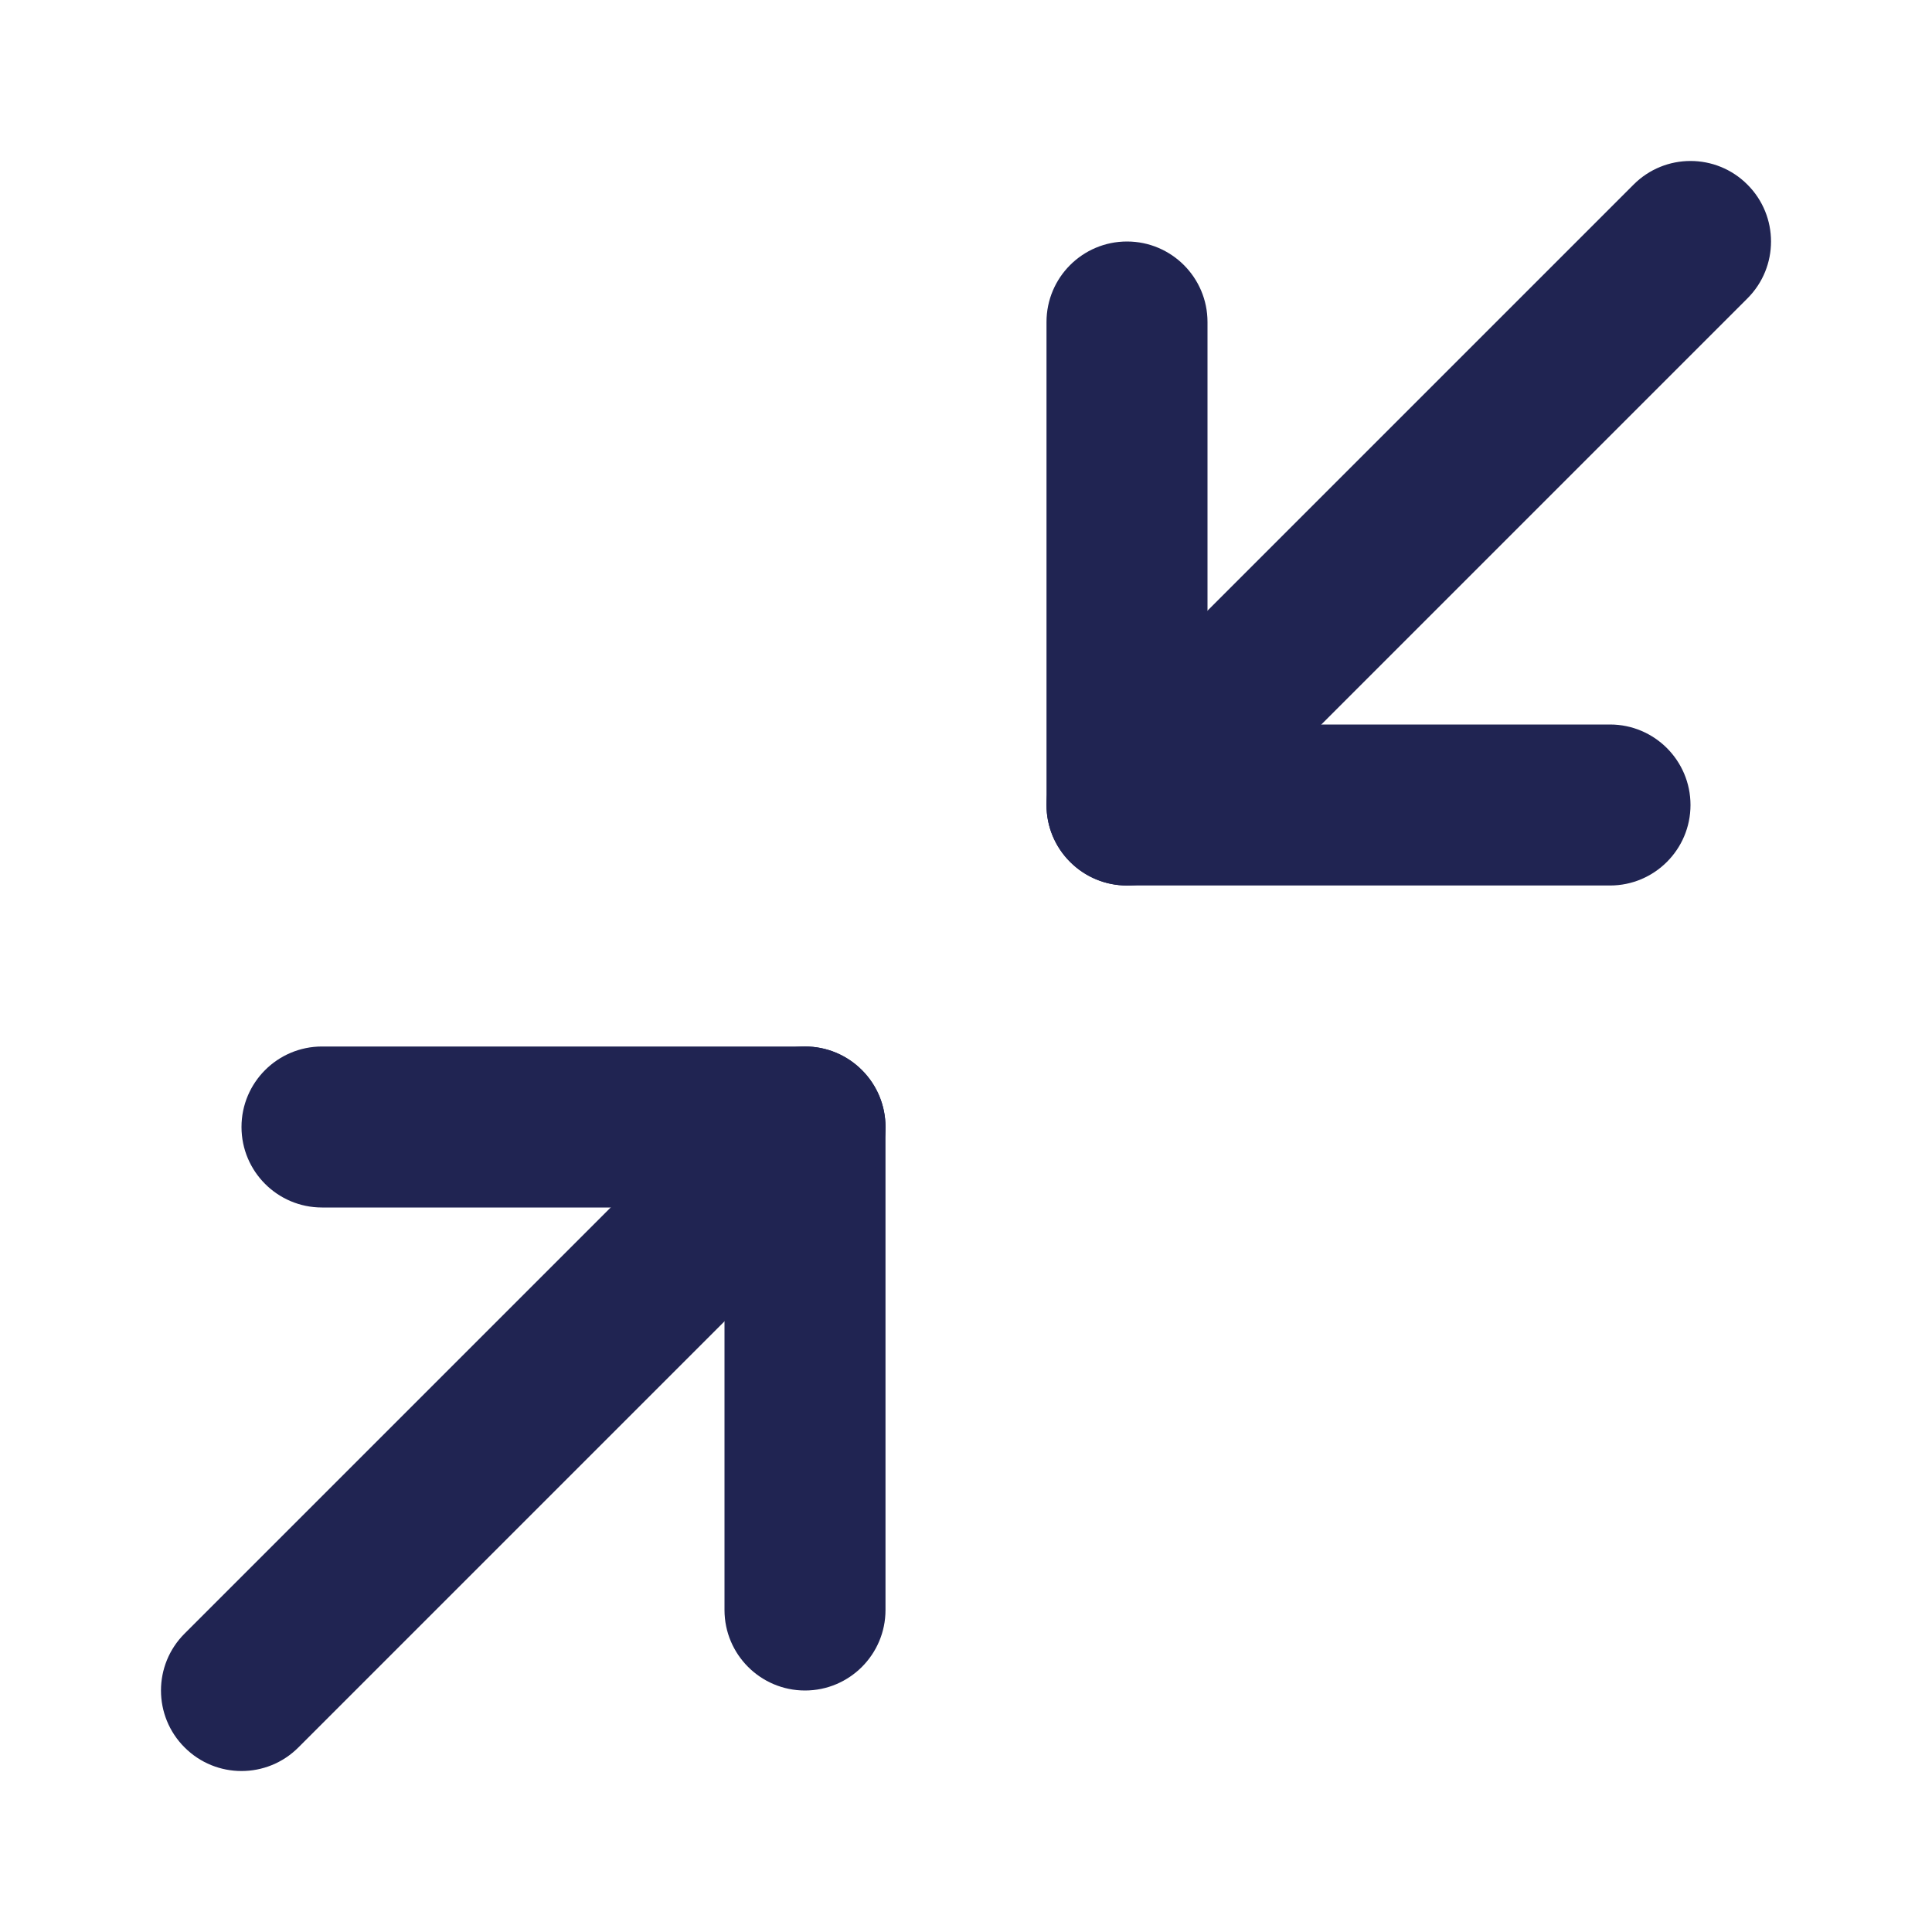
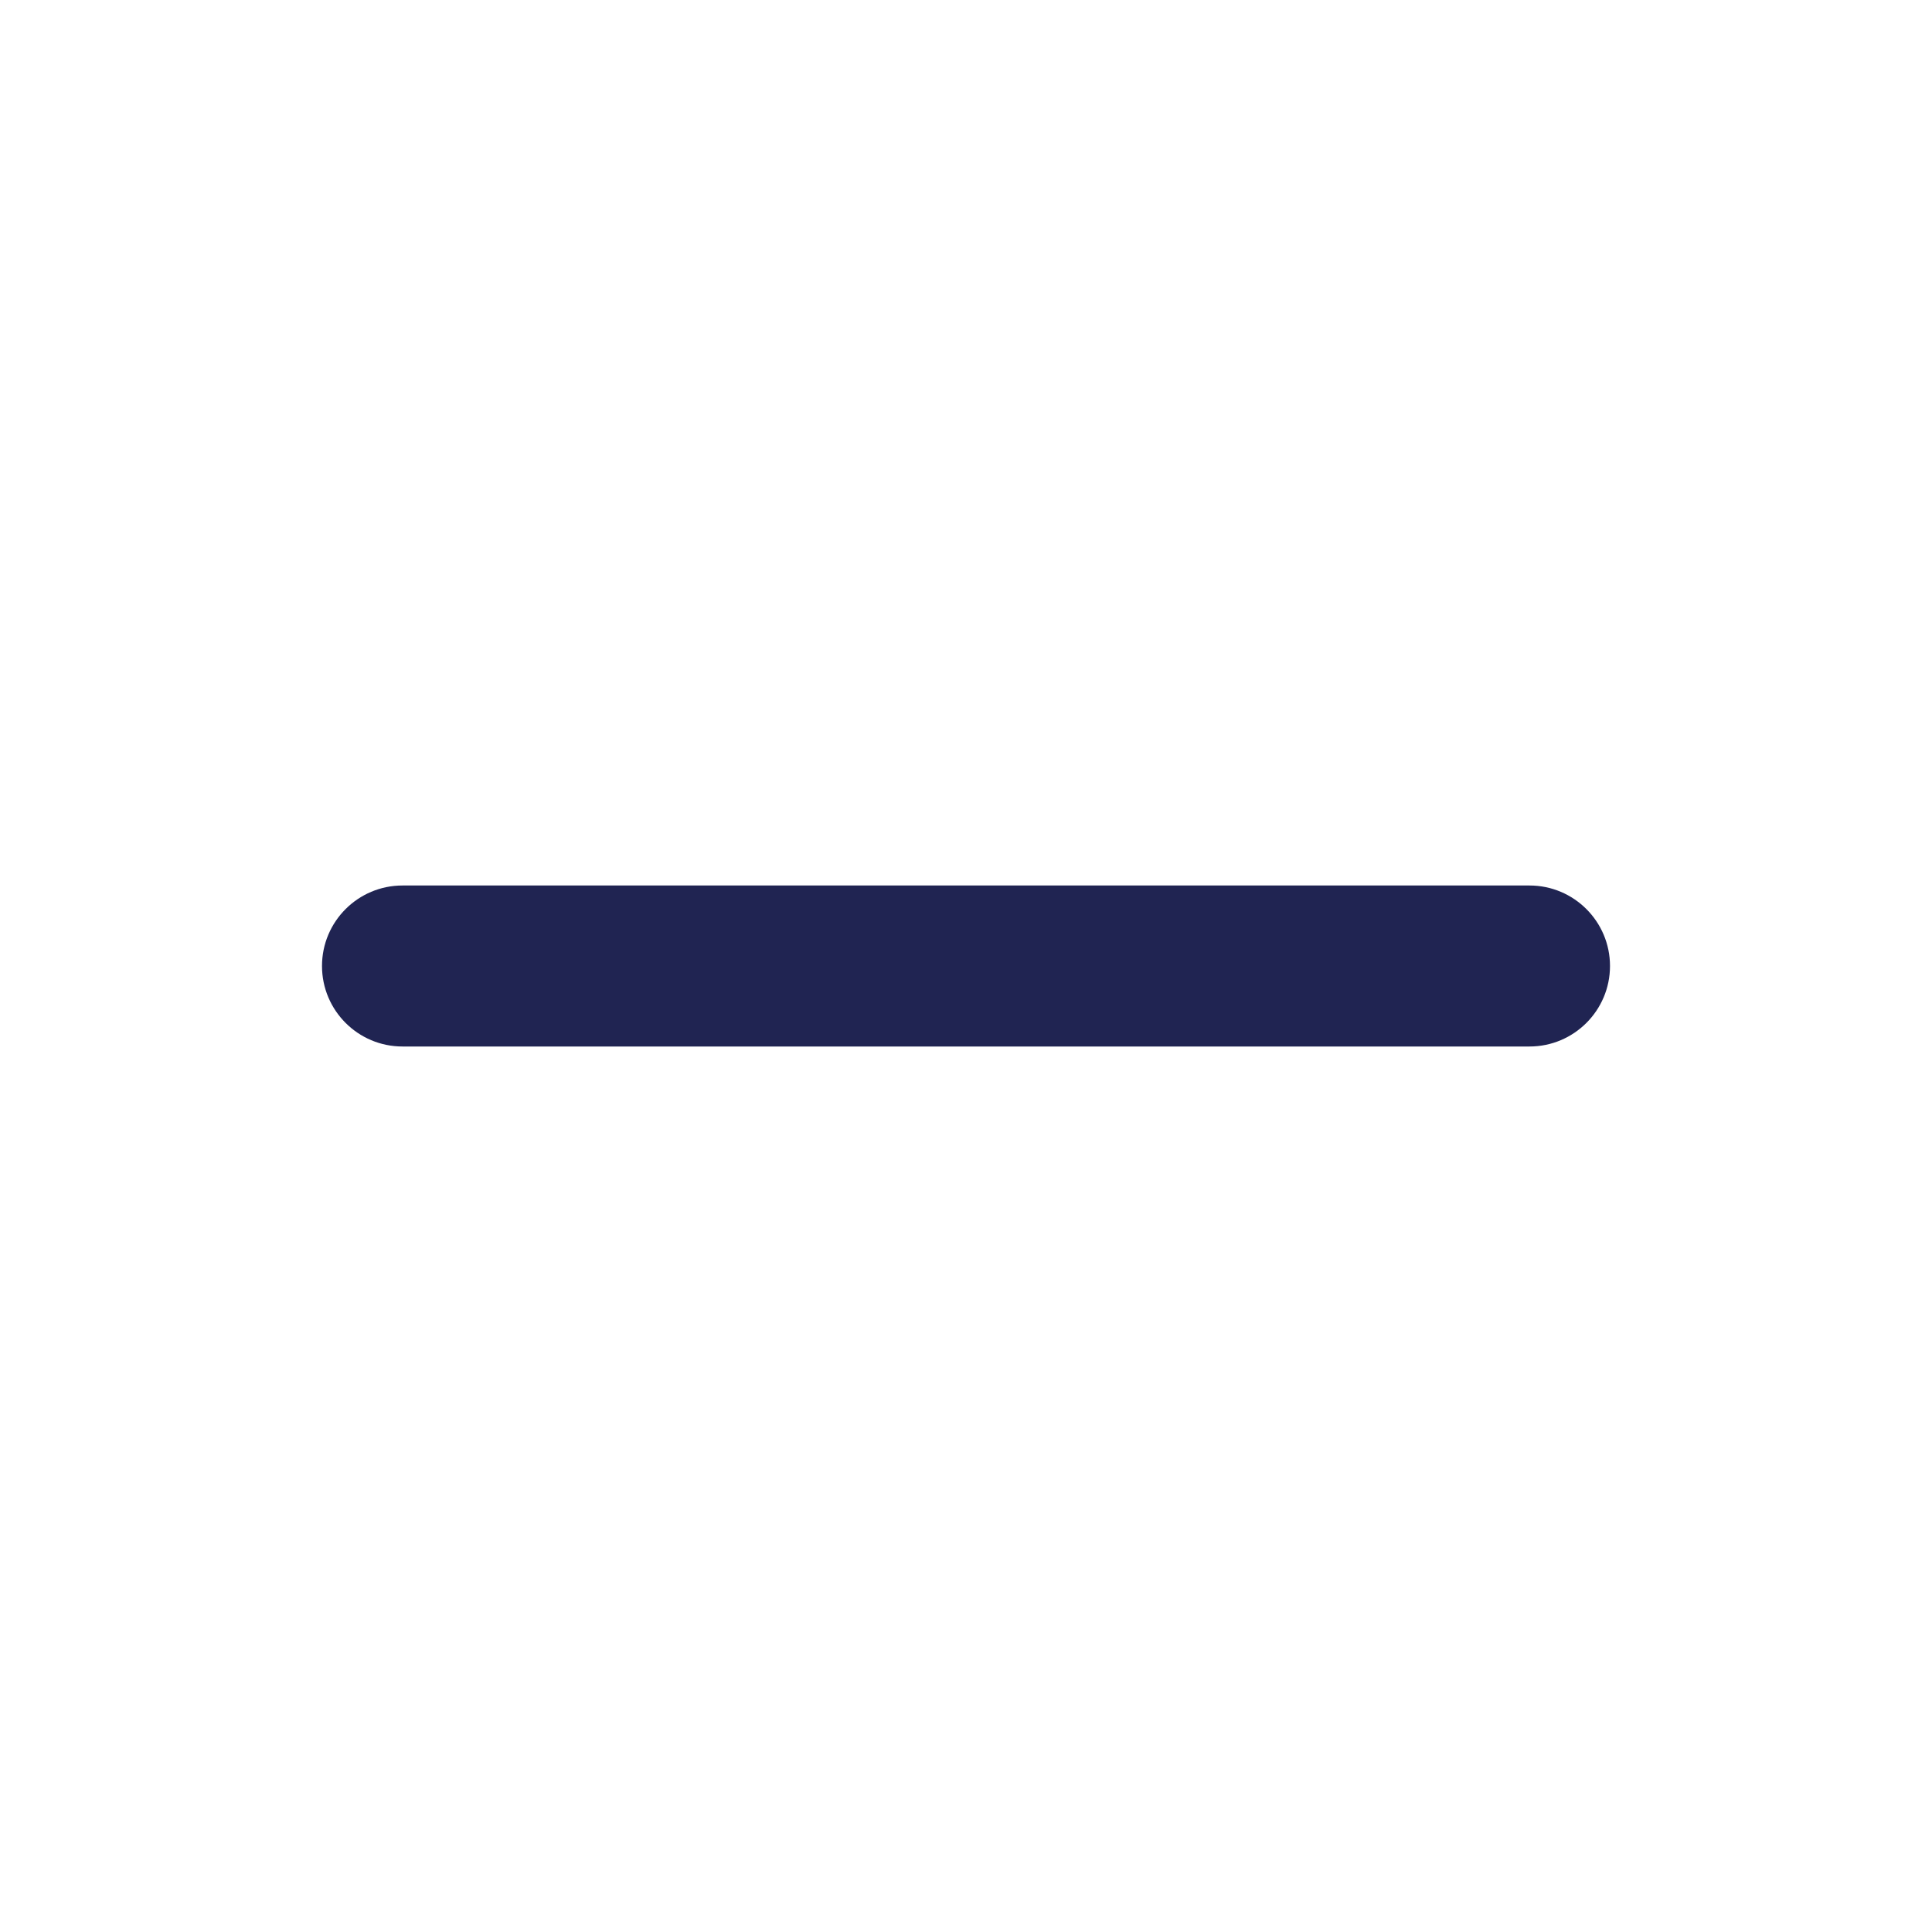
<svg xmlns="http://www.w3.org/2000/svg" width="24" height="24" viewBox="0 0 24 24" fill="none">
-   <path fill-rule="evenodd" clip-rule="evenodd" d="M3 14C3 13.448 3.448 13 4 13H10C10.552 13 11 13.448 11 14V20C11 20.552 10.552 21 10 21C9.448 21 9 20.552 9 20V15H4C3.448 15 3 14.552 3 14Z" fill="#202452" />
-   <path fill-rule="evenodd" clip-rule="evenodd" d="M14 3C14.552 3 15 3.448 15 4V9H20C20.552 9 21 9.448 21 10C21 10.552 20.552 11 20 11H14C13.448 11 13 10.552 13 10V4C13 3.448 13.448 3 14 3Z" fill="#202452" />
-   <path fill-rule="evenodd" clip-rule="evenodd" d="M21.707 2.293C22.098 2.683 22.098 3.317 21.707 3.707L14.707 10.707C14.317 11.098 13.683 11.098 13.293 10.707C12.902 10.317 12.902 9.683 13.293 9.293L20.293 2.293C20.683 1.902 21.317 1.902 21.707 2.293Z" fill="#202452" />
-   <path fill-rule="evenodd" clip-rule="evenodd" d="M10.707 13.293C11.098 13.683 11.098 14.317 10.707 14.707L3.707 21.707C3.317 22.098 2.683 22.098 2.293 21.707C1.902 21.317 1.902 20.683 2.293 20.293L9.293 13.293C9.683 12.902 10.317 12.902 10.707 13.293Z" fill="#202452" />
+   <path fill-rule="evenodd" clip-rule="evenodd" d="M4 12C4 11.448 4.448 11 5 11H19C19.552 11 20 11.448 20 12C20 12.552 19.552 13 19 13H5C4.448 13 4 12.552 4 12Z" fill="#202452" />
</svg>
